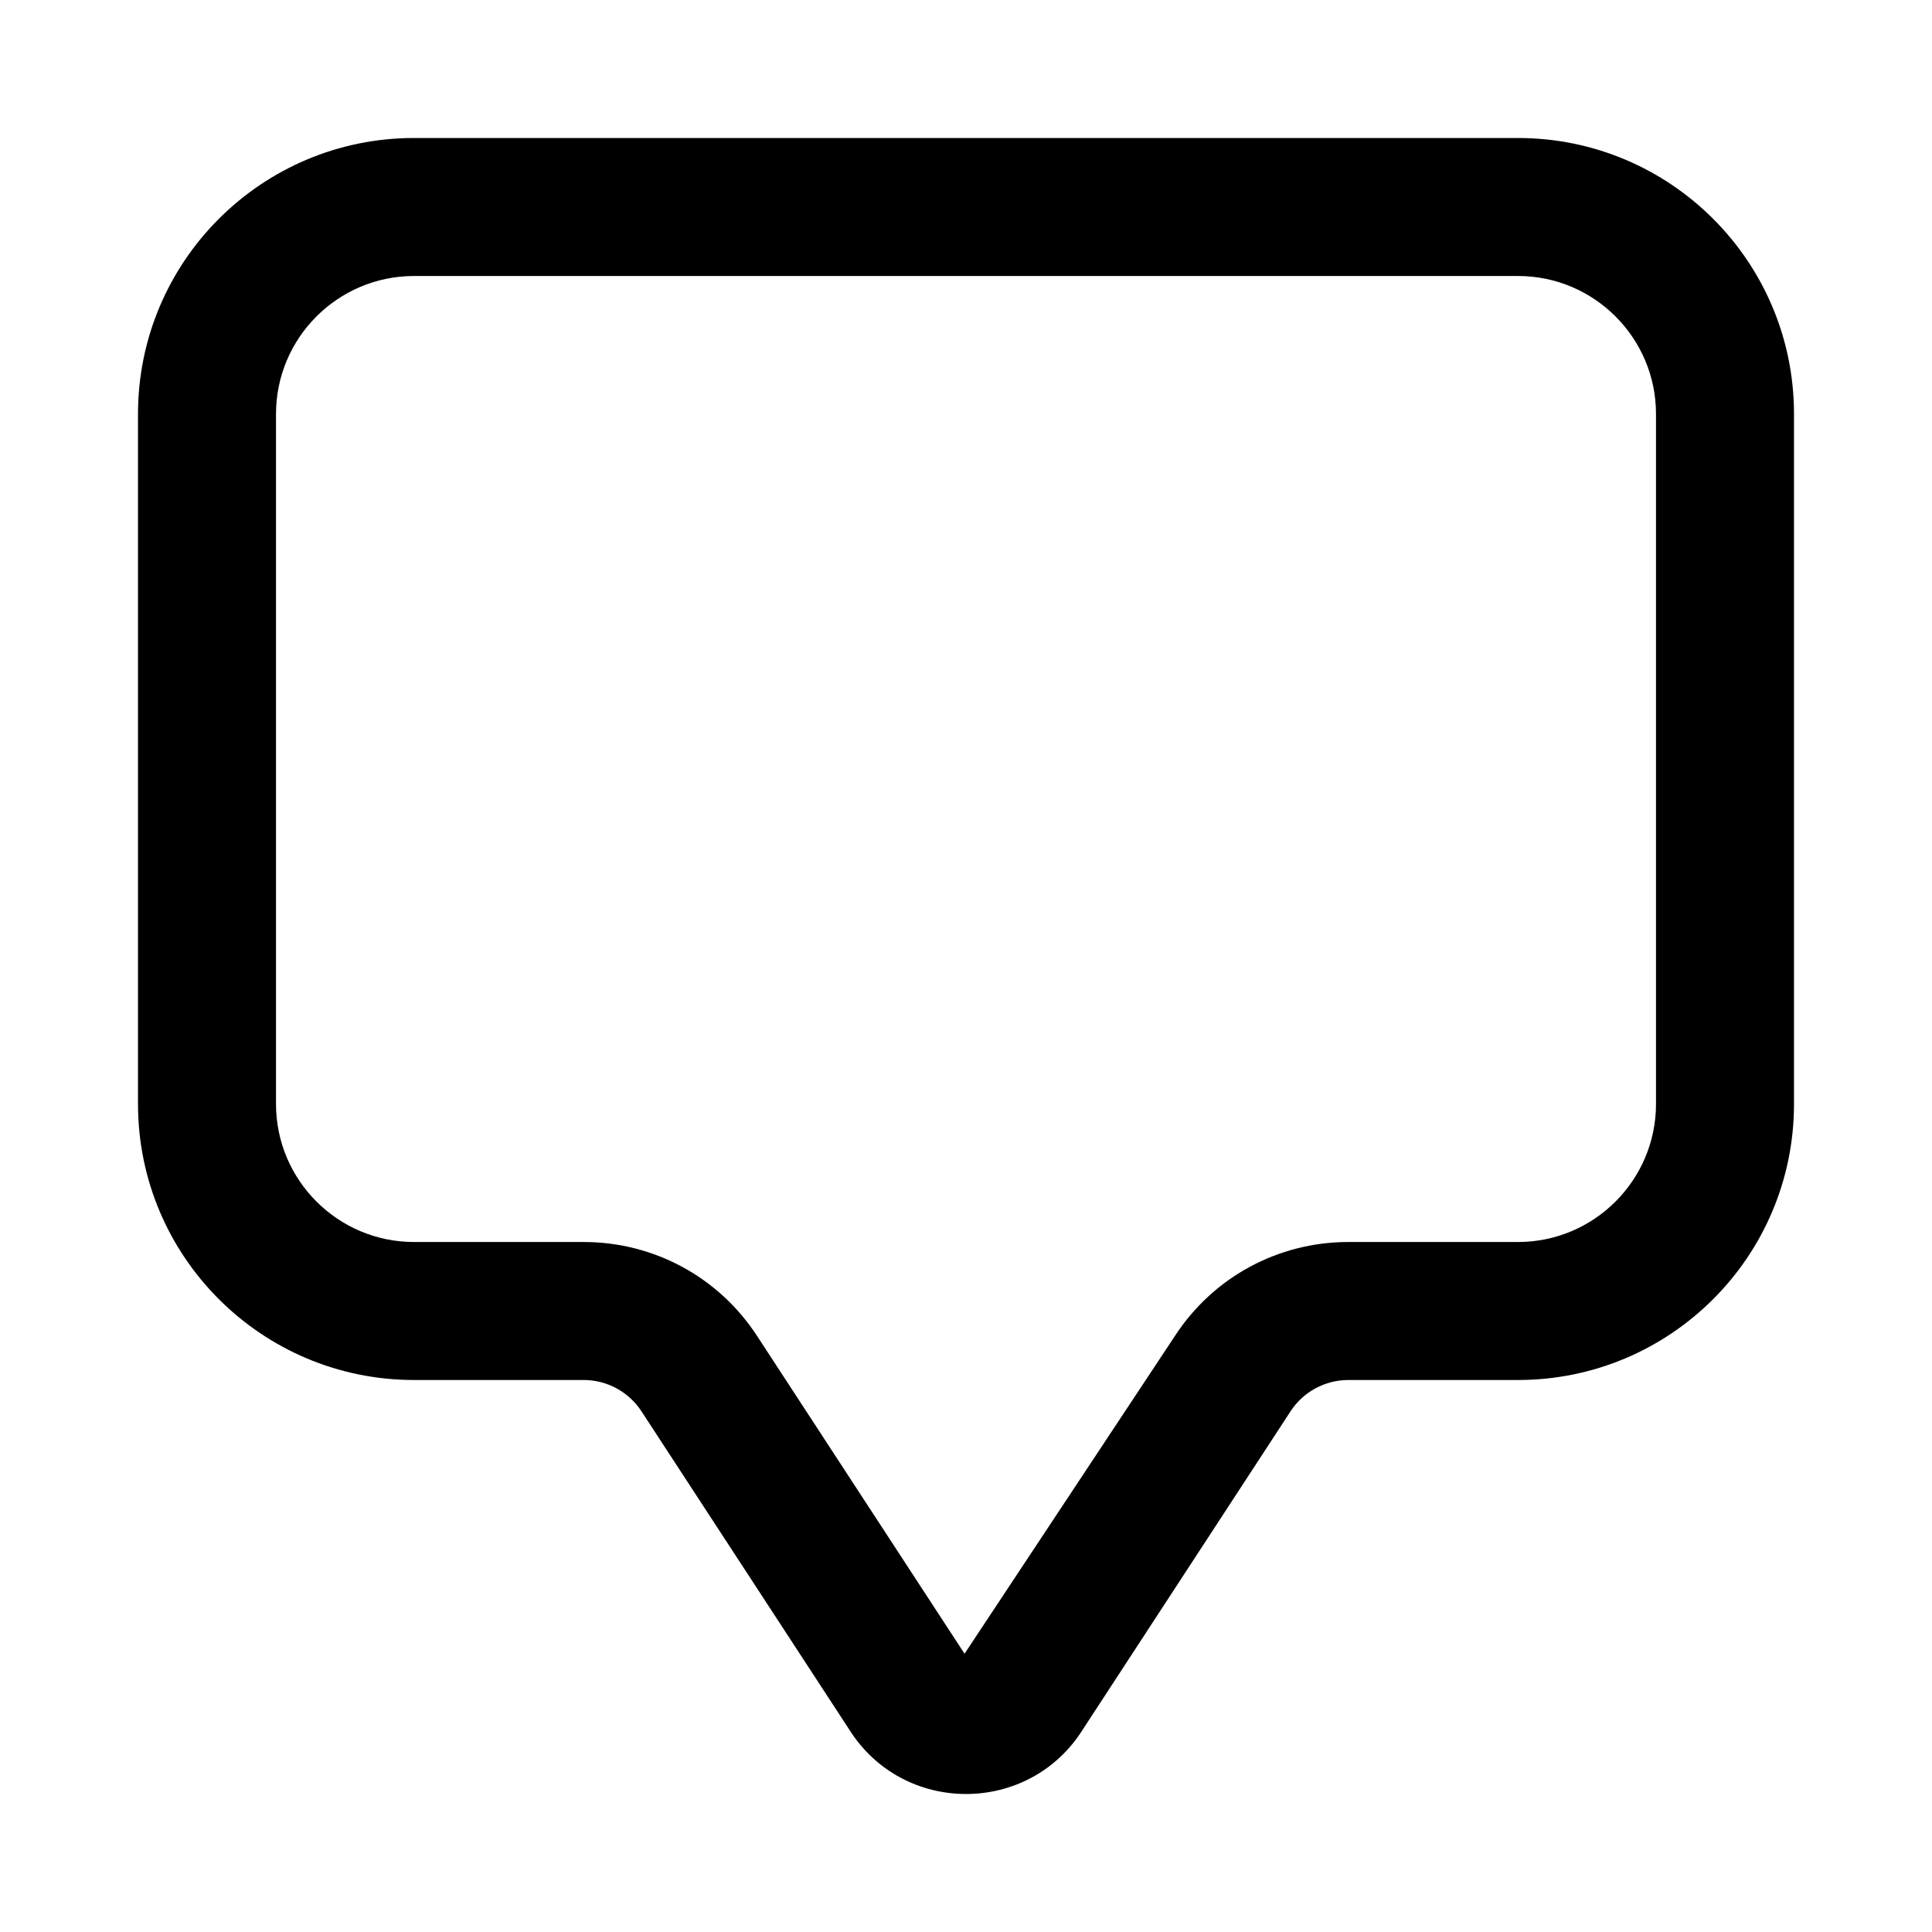
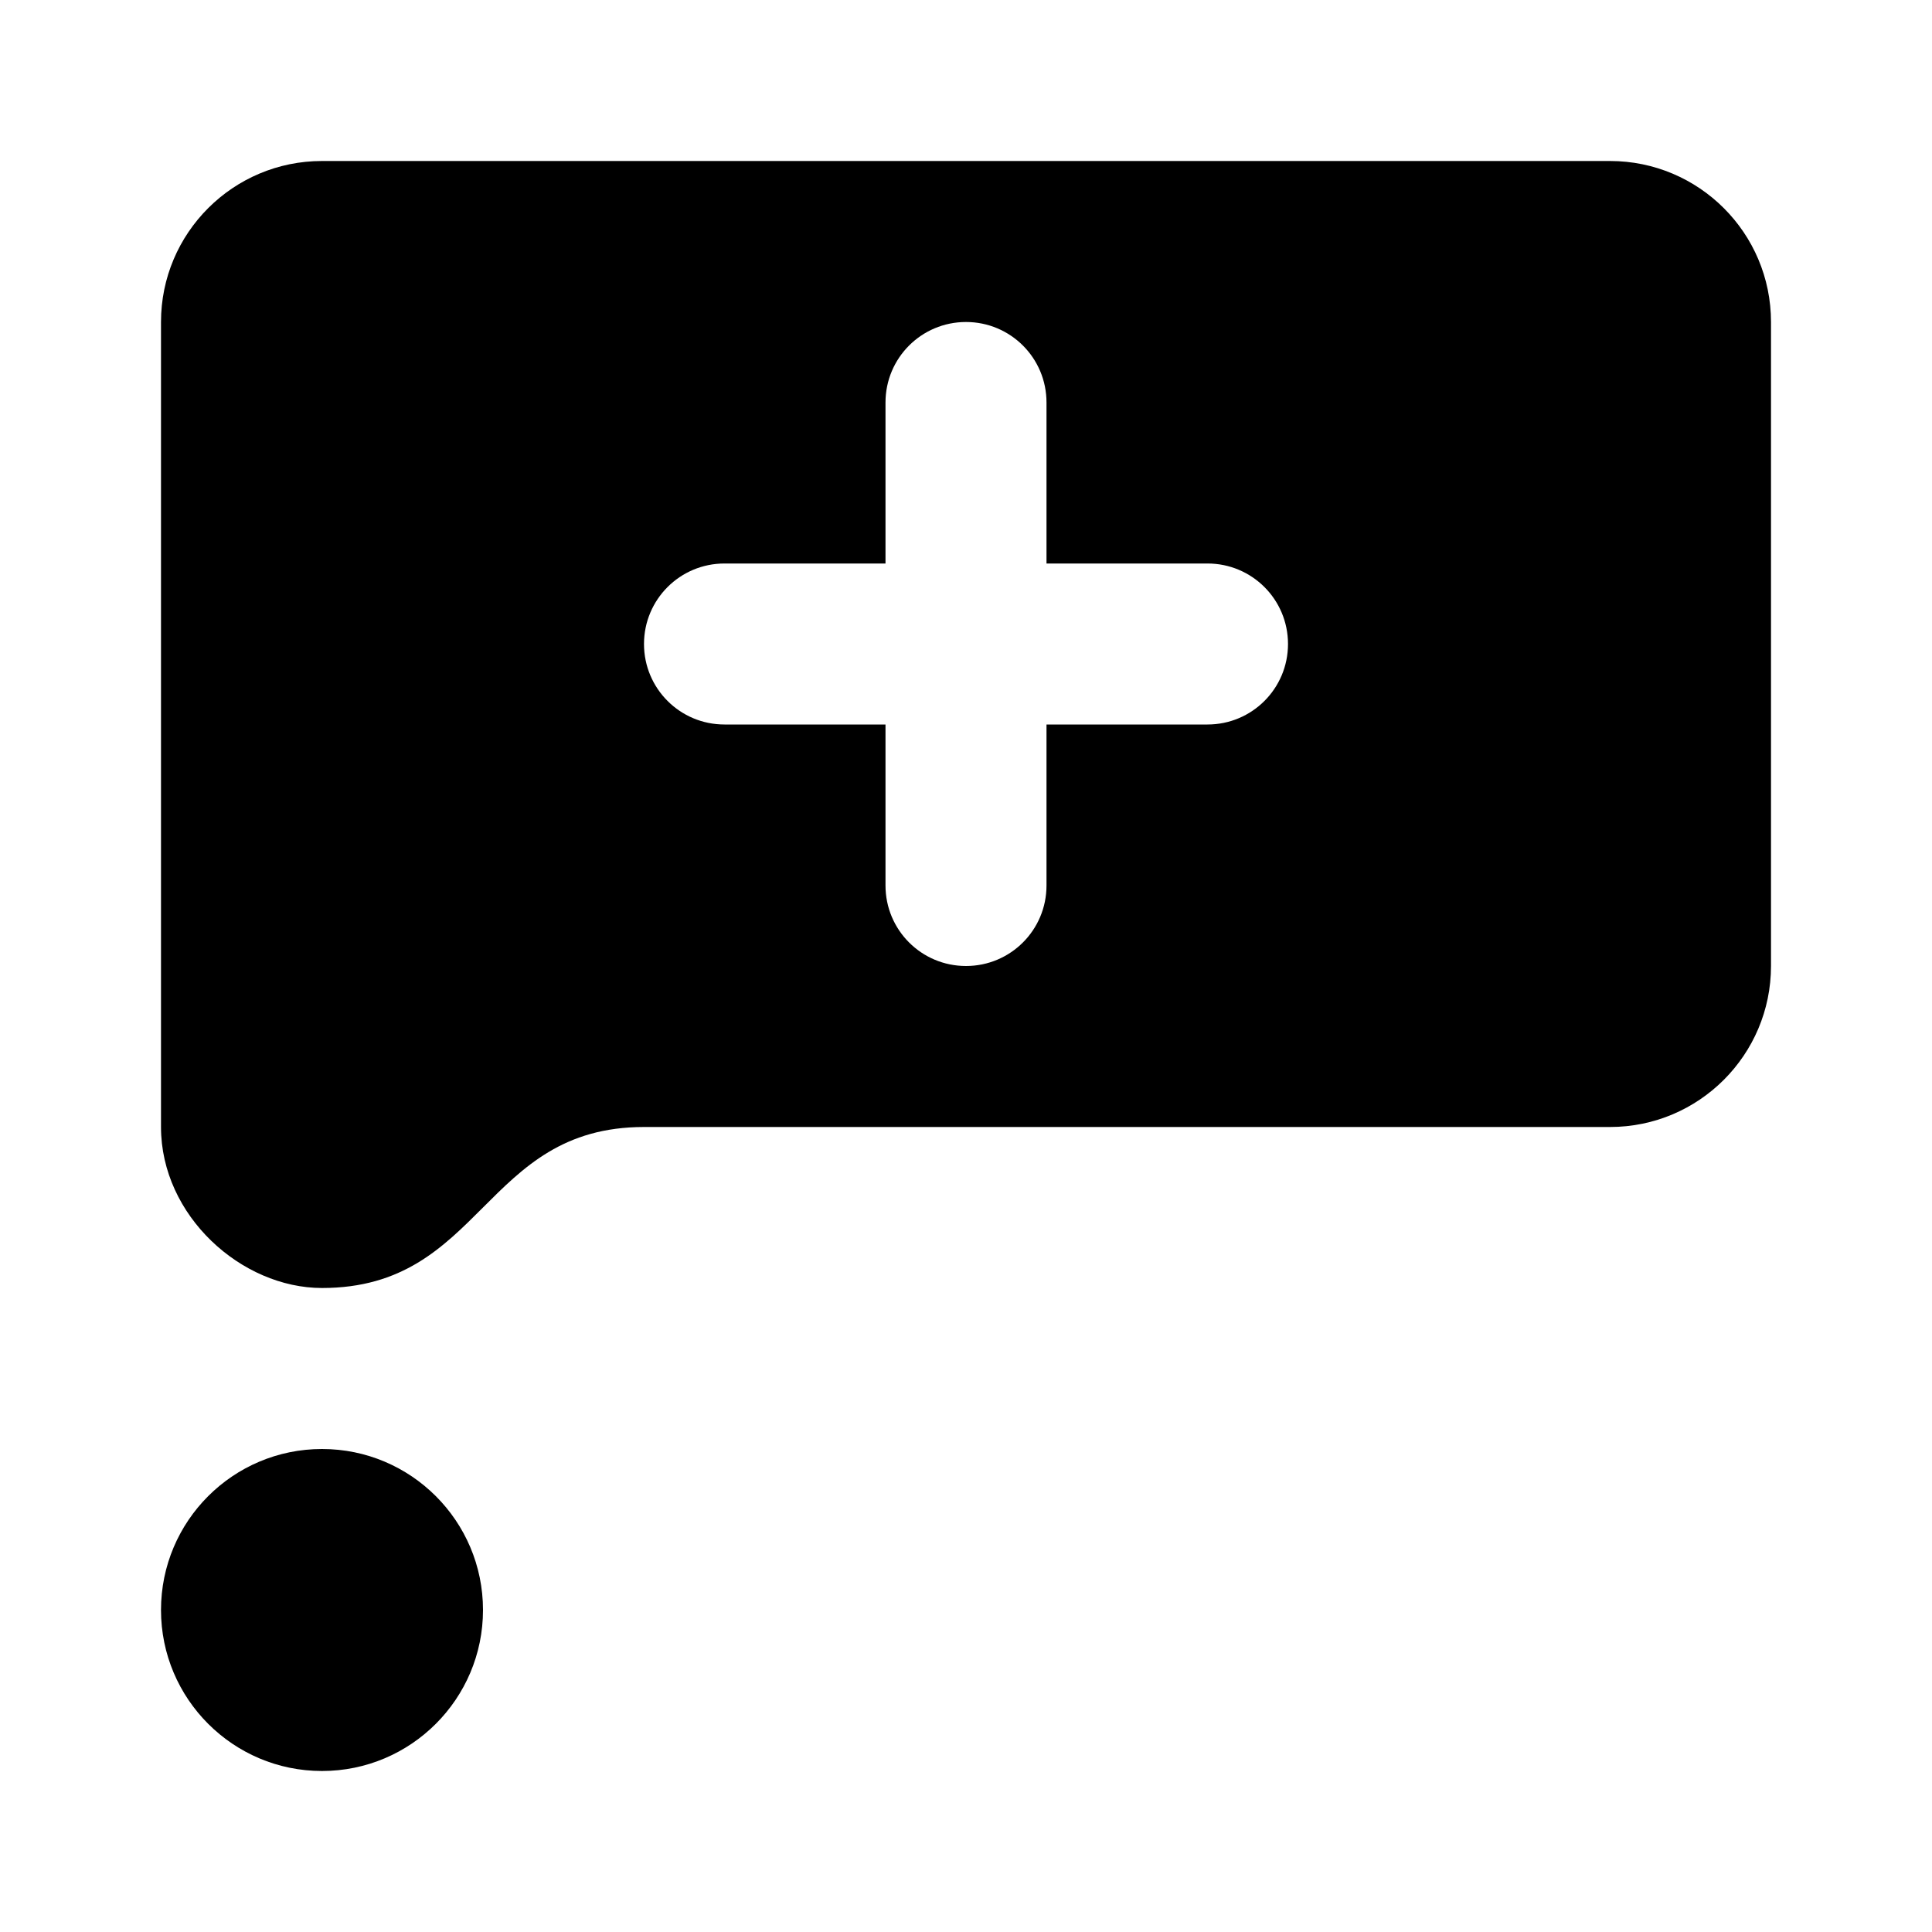
- <svg xmlns="http://www.w3.org/2000/svg" width="28px" height="28px" viewBox="0 0 28 28" version="1.1">
+ <svg xmlns="http://www.w3.org/2000/svg" width="24px" height="24px" viewBox="0 0 24 24" version="1.1">
  <defs />
  <g id="Web" stroke="none" stroke-width="1" fill="none" fill-rule="evenodd">
    <g id="Web-medium" fill="#000000">
-       <path d="M22,2 L6,2 C3.791,2 2,3.791 2,6 L2,16 C2,18.209 3.791,20 6,20 L8.458,20 C8.796,20 9.111,20.17 9.296,20.453 L12.304,25.06 C12.696,25.687 13.348,26 14,26 C14.652,26 15.305,25.687 15.696,25.06 L18.704,20.453 C18.889,20.17 19.204,20 19.542,20 L22,20 C24.209,20 26,18.209 26,16 L26,6 C26,3.791 24.209,2 22,2 M22,4 C23.103,4 24,4.897 24,6 L24,16 C24,17.103 23.103,18 22,18 L19.542,18 C18.524,18 17.585,18.508 17.029,19.36 L13.979,23.967 L10.971,19.36 C10.415,18.508 9.476,18 8.458,18 L6,18 C4.897,18 4,17.103 4,16 L4,6 C4,4.897 4.897,4 6,4 L22,4" id="Page-1" />
+       <path d="M16,8 C16,7.447 15.553,7 15,7 L13,7 L13,5 C13,4.447 12.553,4 12,4 C11.447,4 11,4.447 11,5 L11,7 L9,7 C8.447,7 8,7.447 8,8 C8,8.553 8.447,9 9,9 L11,9 L11,11 C11,11.553 11.447,12 12,12 C12.553,12 13,11.553 13,11 L13,9 L15,9 C15.553,9 16,8.553 16,8 M22,4 L22,12 C22,13.104 21.104,14 20,14 L8,14 C6,14 6,16 4,16 C3,16 2,15.104 2,14 L2,4 C2,2.895 2.896,2 4,2 L20,2 C21.104,2 22,2.895 22,4 M6,20 C6,21.104 5.104,22 4,22 C2.896,22 2,21.104 2,20 C2,18.895 2.896,18 4,18 C5.104,18 6,18.895 6,20" id="Page-1" />
    </g>
  </g>
</svg>
